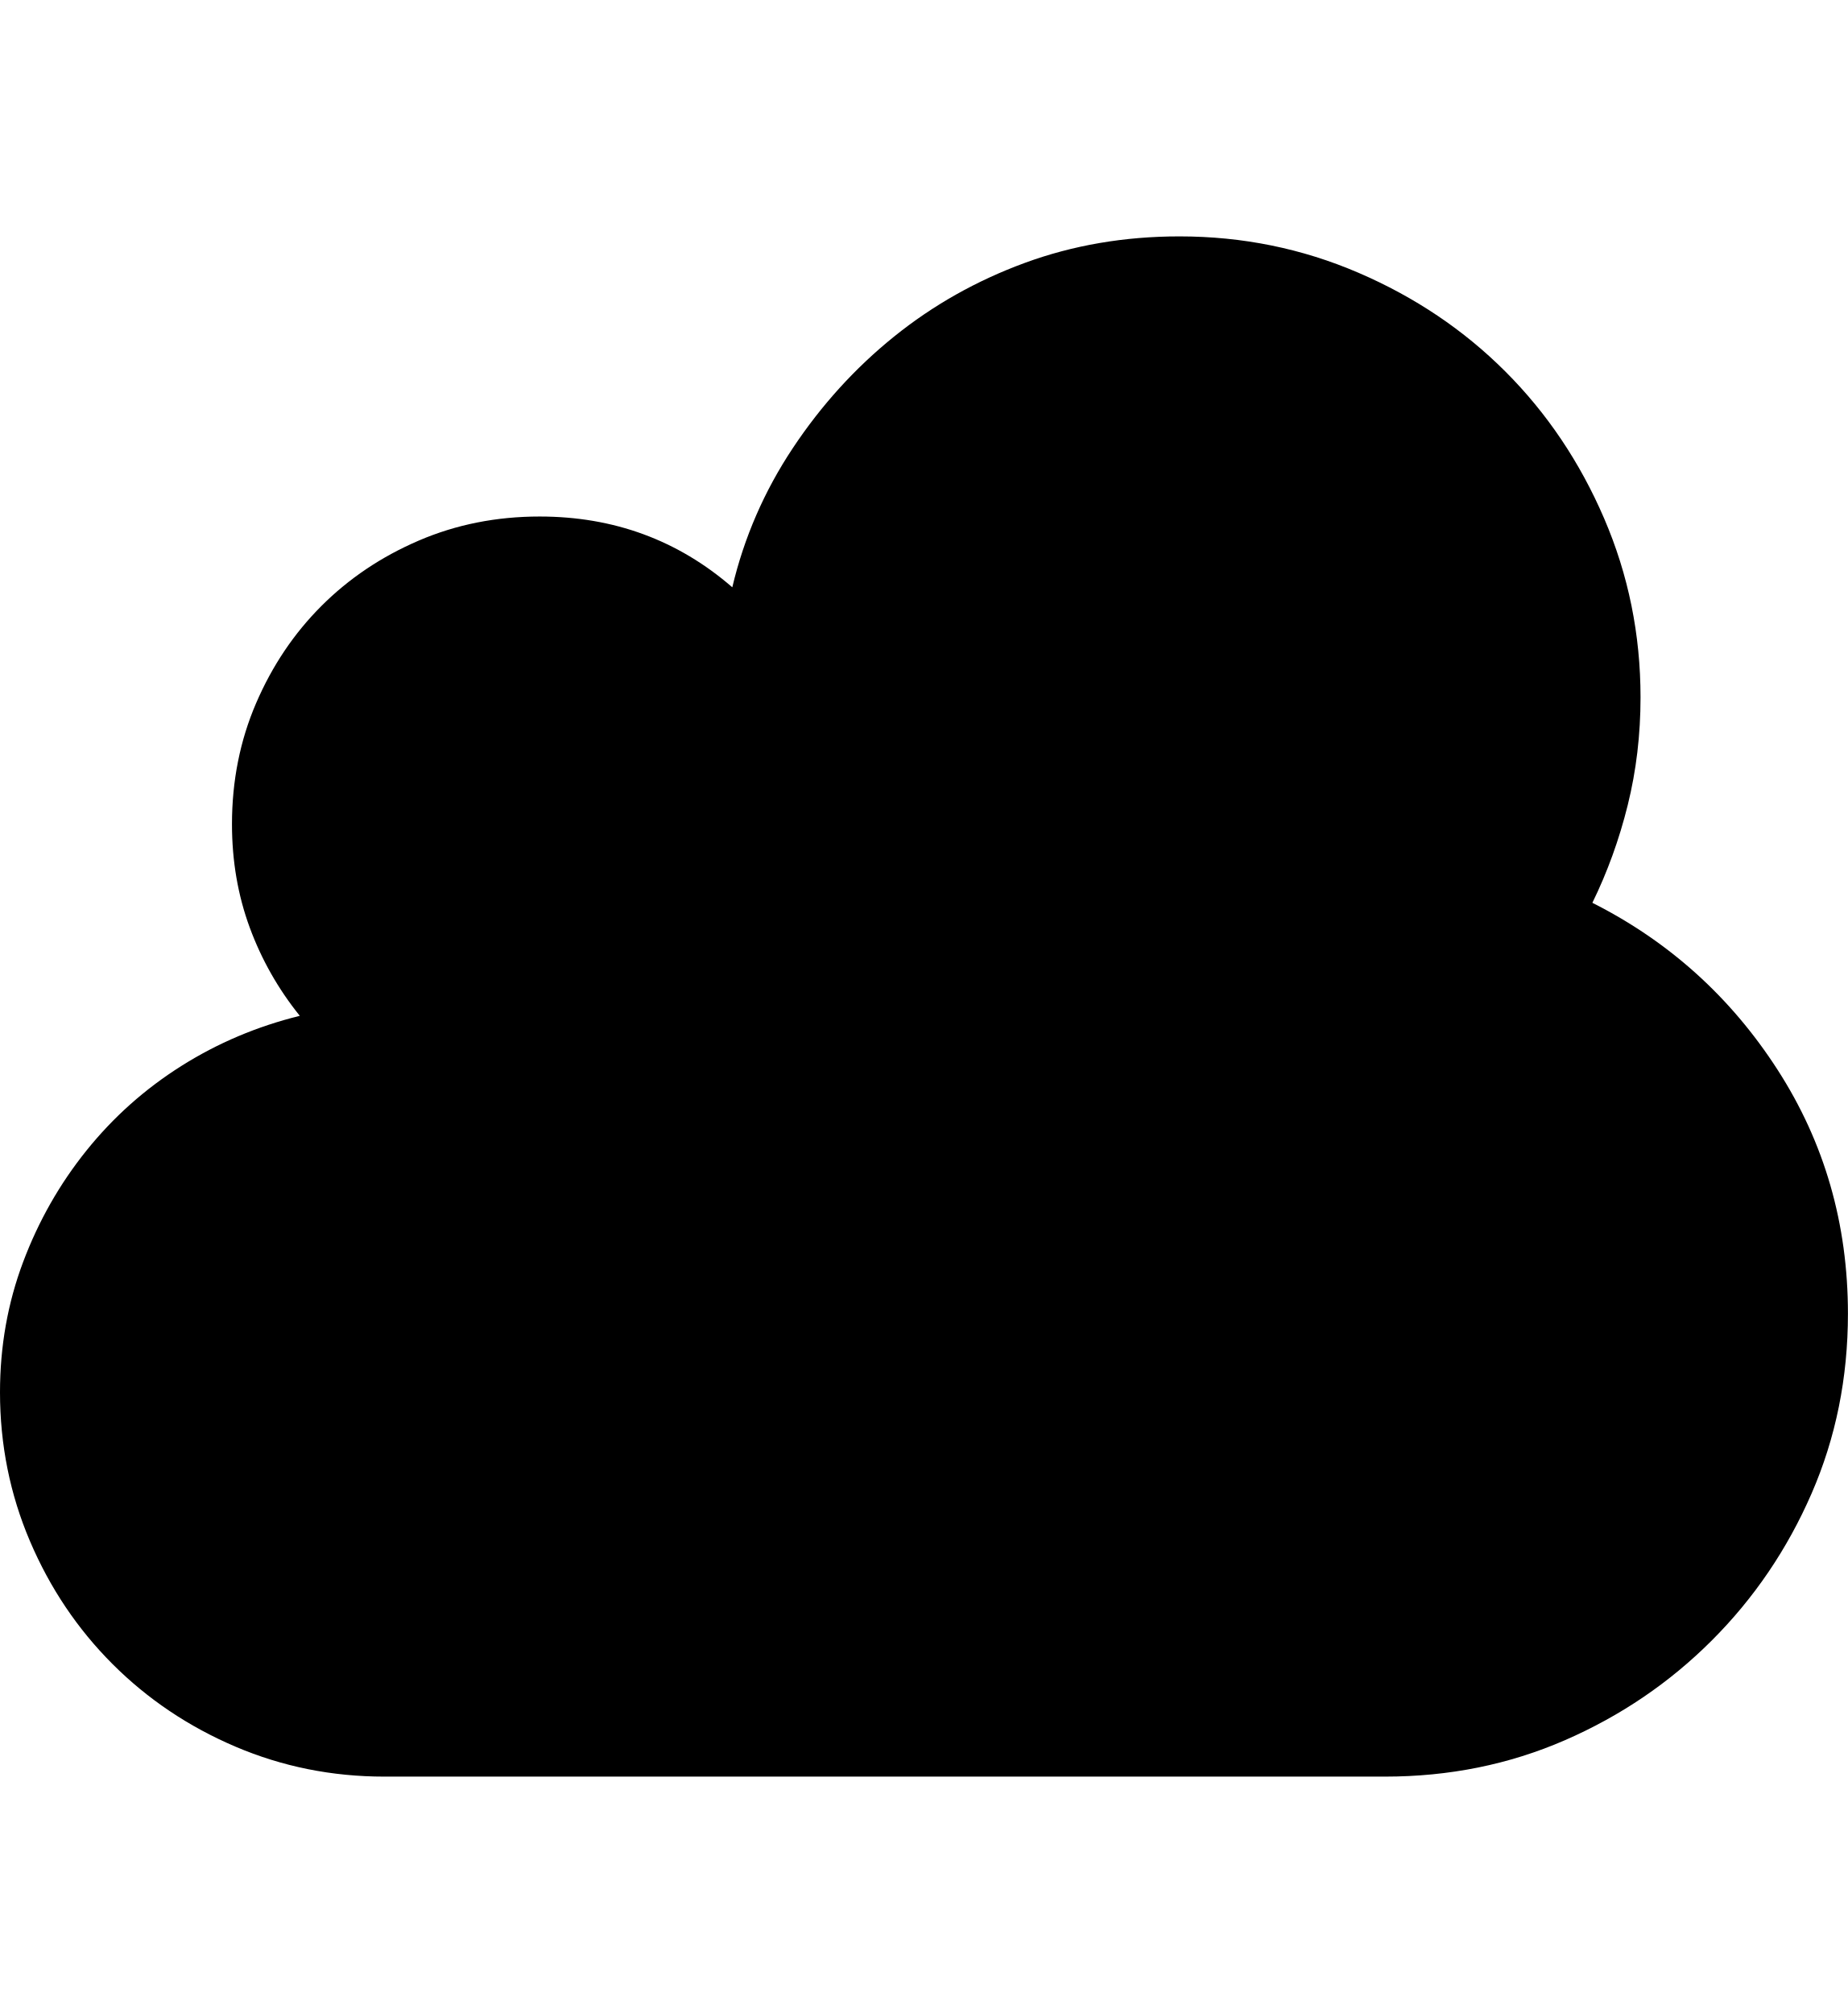
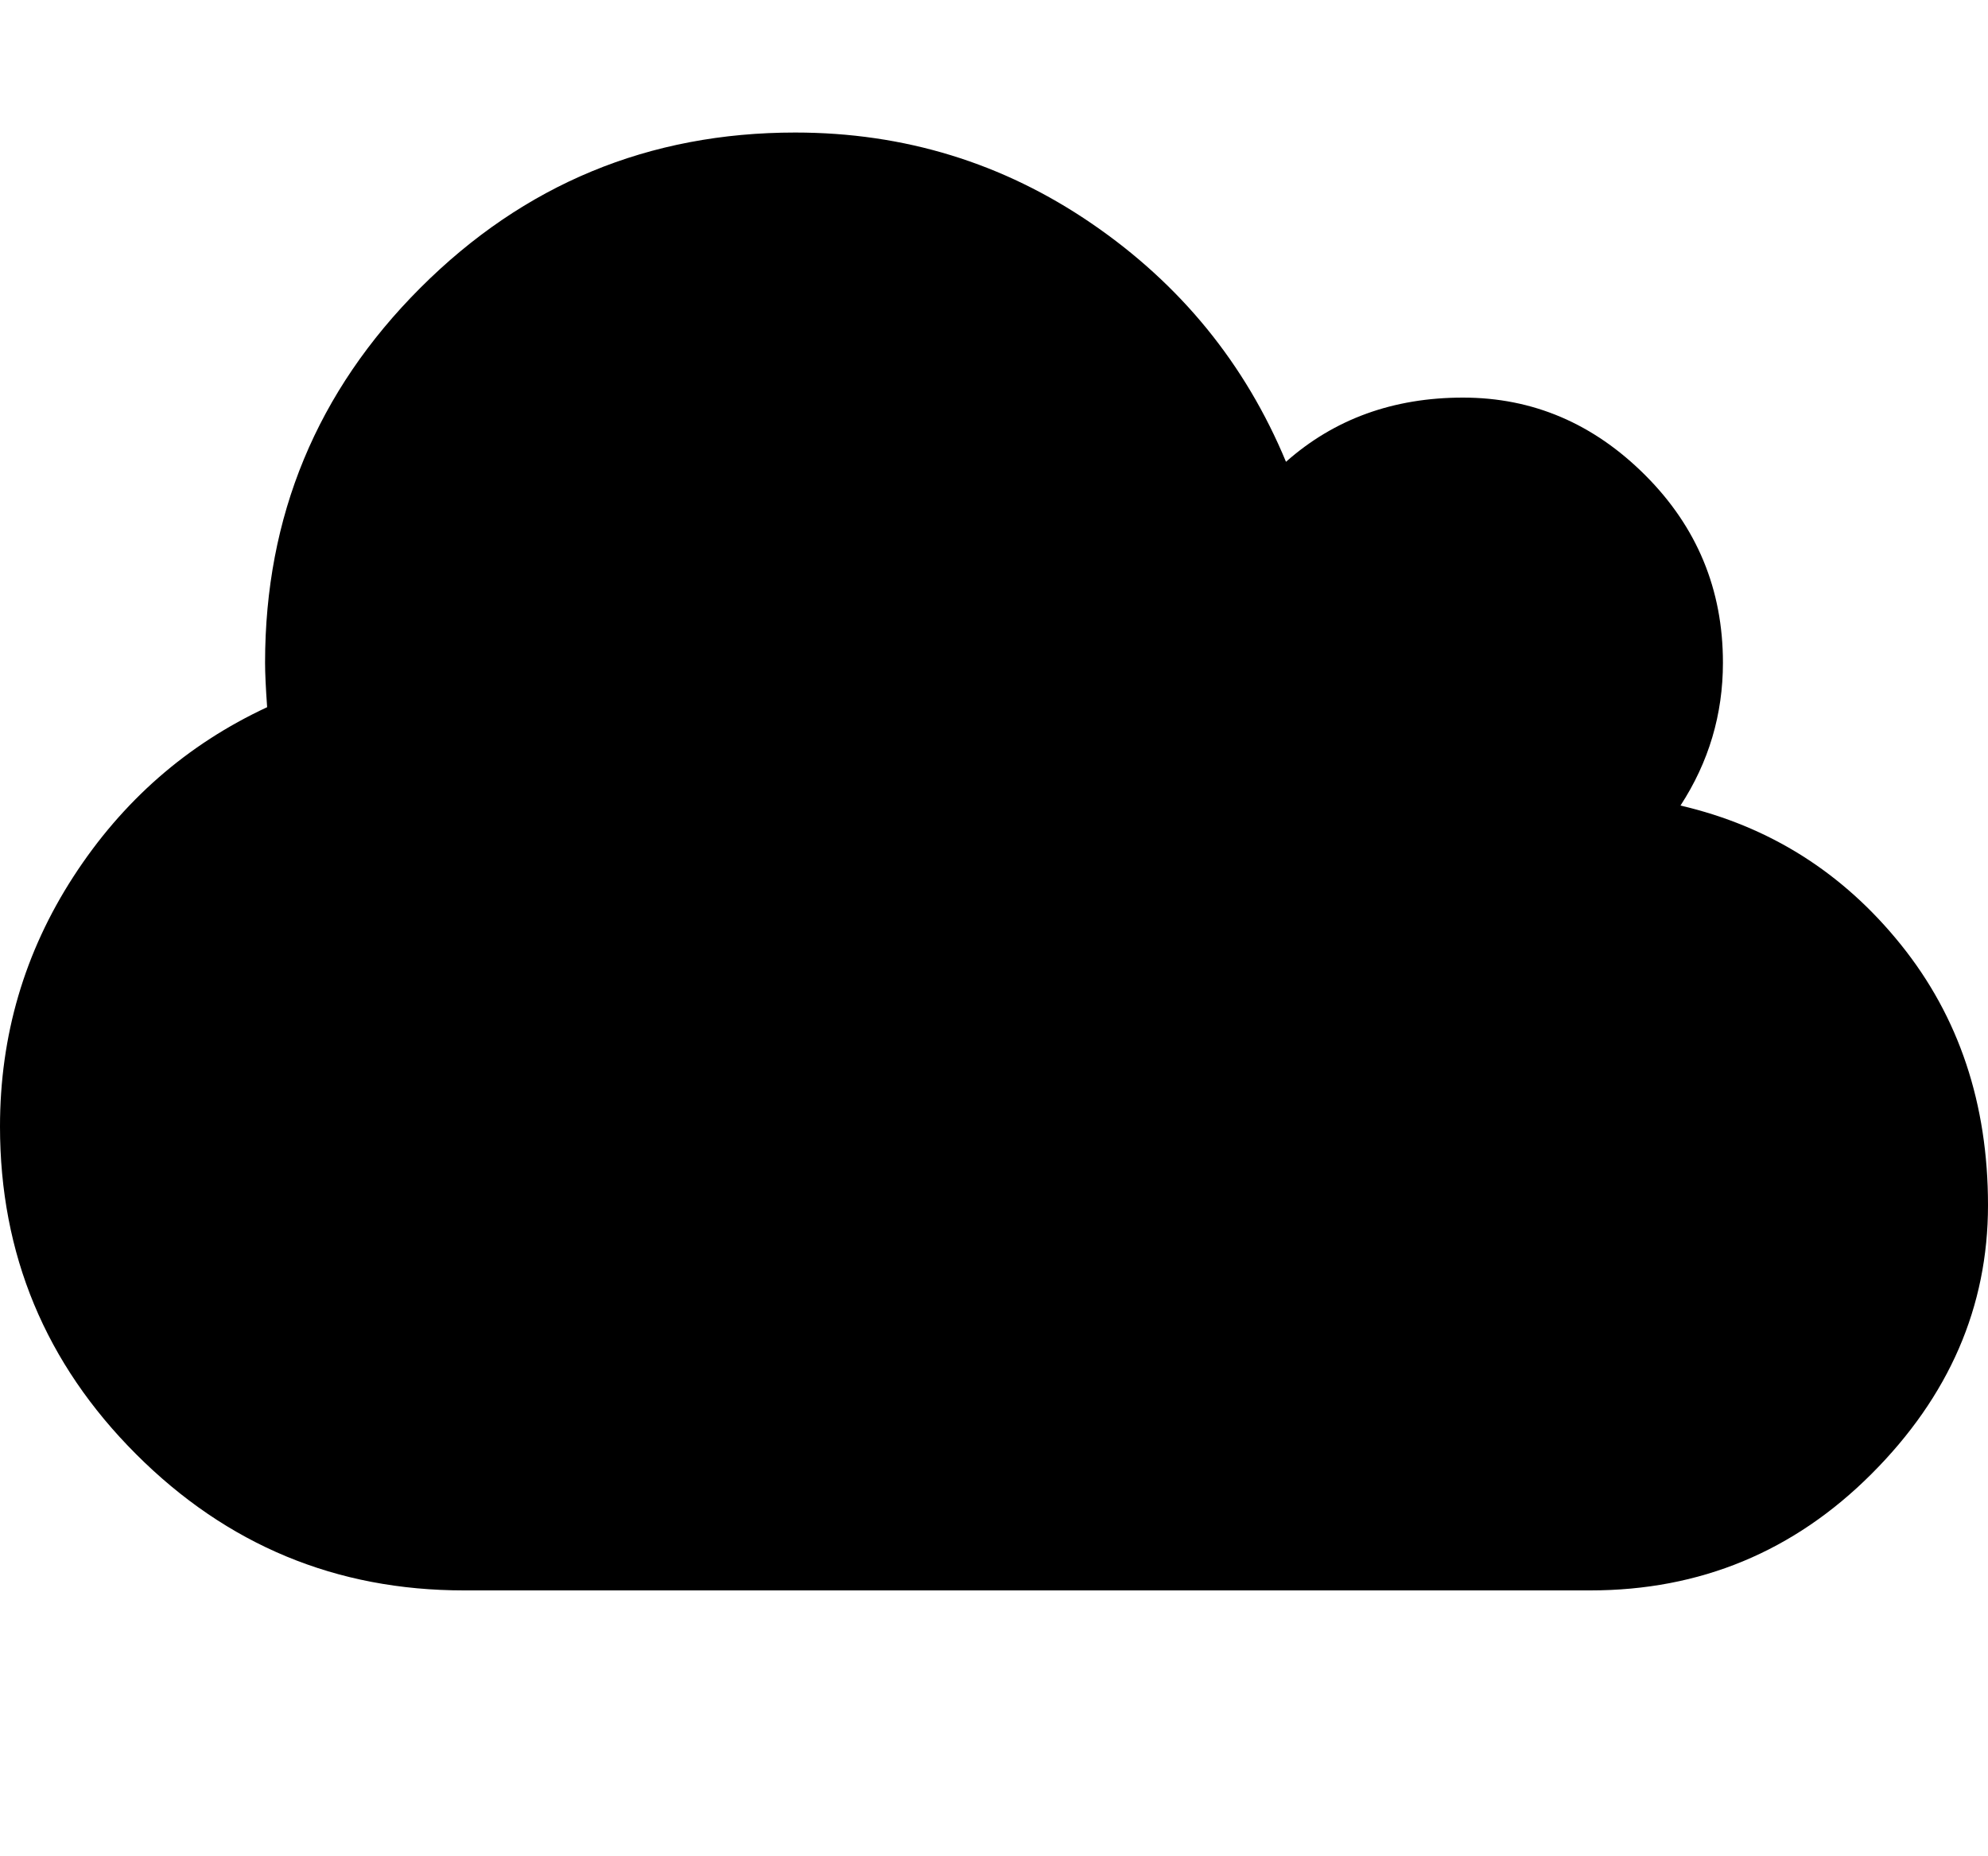
- <svg xmlns="http://www.w3.org/2000/svg" height="1000px" width="917.969px">
+ <svg xmlns="http://www.w3.org/2000/svg" height="1000px" width="1071.429px">
  <g>
-     <path d="M0 691.65c0 -22.786 3.825 -44.352 11.475 -64.697c7.649 -20.345 18.147 -38.819 31.494 -55.42c13.346 -16.602 29.052 -30.599 47.119 -41.992c18.066 -11.394 37.679 -19.694 58.838 -24.903c-10.742 -13.346 -19.043 -27.995 -24.903 -43.945c-5.859 -15.951 -8.789 -33.04 -8.789 -51.27c0 -21.484 3.988 -41.503 11.963 -60.058c7.976 -18.555 18.799 -34.668 32.471 -48.34c13.672 -13.672 29.785 -24.495 48.34 -32.471c18.555 -7.975 38.574 -11.963 60.058 -11.963c36.784 0 68.685 11.719 95.704 35.157c5.859 -24.74 15.869 -47.771 30.029 -69.092c14.16 -21.322 30.924 -39.795 50.293 -55.42c19.368 -15.625 41.015 -27.832 64.941 -36.621c23.926 -8.789 49.561 -13.184 76.904 -13.184c31.25 0 60.873 6.022 88.868 18.067c27.994 12.044 52.327 28.401 72.998 49.072c20.67 20.67 37.028 45.003 49.072 72.998c12.044 27.995 18.066 57.617 18.066 88.867c0 18.555 -2.115 36.377 -6.347 53.467c-4.232 17.09 -10.091 33.284 -17.578 48.584c38.086 19.206 68.766 46.875 92.041 83.008c23.274 36.133 34.912 76.497 34.912 121.093c0 31.902 -6.022 61.687 -18.067 89.356c-12.044 27.669 -28.564 52.002 -49.56 72.998c-20.996 20.996 -45.329 37.516 -72.998 49.561c-27.67 12.044 -57.455 18.066 -89.356 18.066c0 0 -497.07 0 -497.07 0c-26.042 0 -50.7 -4.964 -73.975 -14.893c-23.274 -9.928 -43.619 -23.6 -61.035 -41.015c-17.415 -17.416 -31.087 -37.761 -41.015 -61.035c-9.929 -23.275 -14.893 -47.933 -14.893 -73.975c0 0 0 0 0 0" />
+     <path d="M1024.554 509.208c31.25 38.876 46.875 85.658 46.875 140.346c0 54.687 -20.926 102.958 -62.779 144.81c-41.853 41.853 -92.355 62.779 -151.507 62.779c0 0 -607.143 0 -607.143 0c-68.824 0 -127.697 -24.46 -176.618 -73.381c-48.921 -48.922 -73.382 -107.794 -73.382 -176.619c0 -49.107 13.207 -94.029 39.621 -134.765c26.414 -40.737 61.198 -71.15 104.353 -91.239c-0.744 -10.417 -1.116 -18.415 -1.116 -23.996c0 -78.869 27.901 -146.205 83.705 -202.009c55.803 -55.803 123.14 -83.705 202.009 -83.705c58.78 0 112.072 16.369 159.877 49.107c47.805 32.738 82.682 75.521 104.632 128.348c26.041 -23.065 57.849 -34.598 95.424 -34.598c37.574 0 70.312 13.951 98.214 41.853c27.902 27.902 41.853 61.57 41.853 101.004c0 27.902 -7.627 53.572 -22.88 77.009c47.991 11.161 87.612 36.18 118.862 75.056c0 0 0 0 0 0" />
  </g>
</svg>
